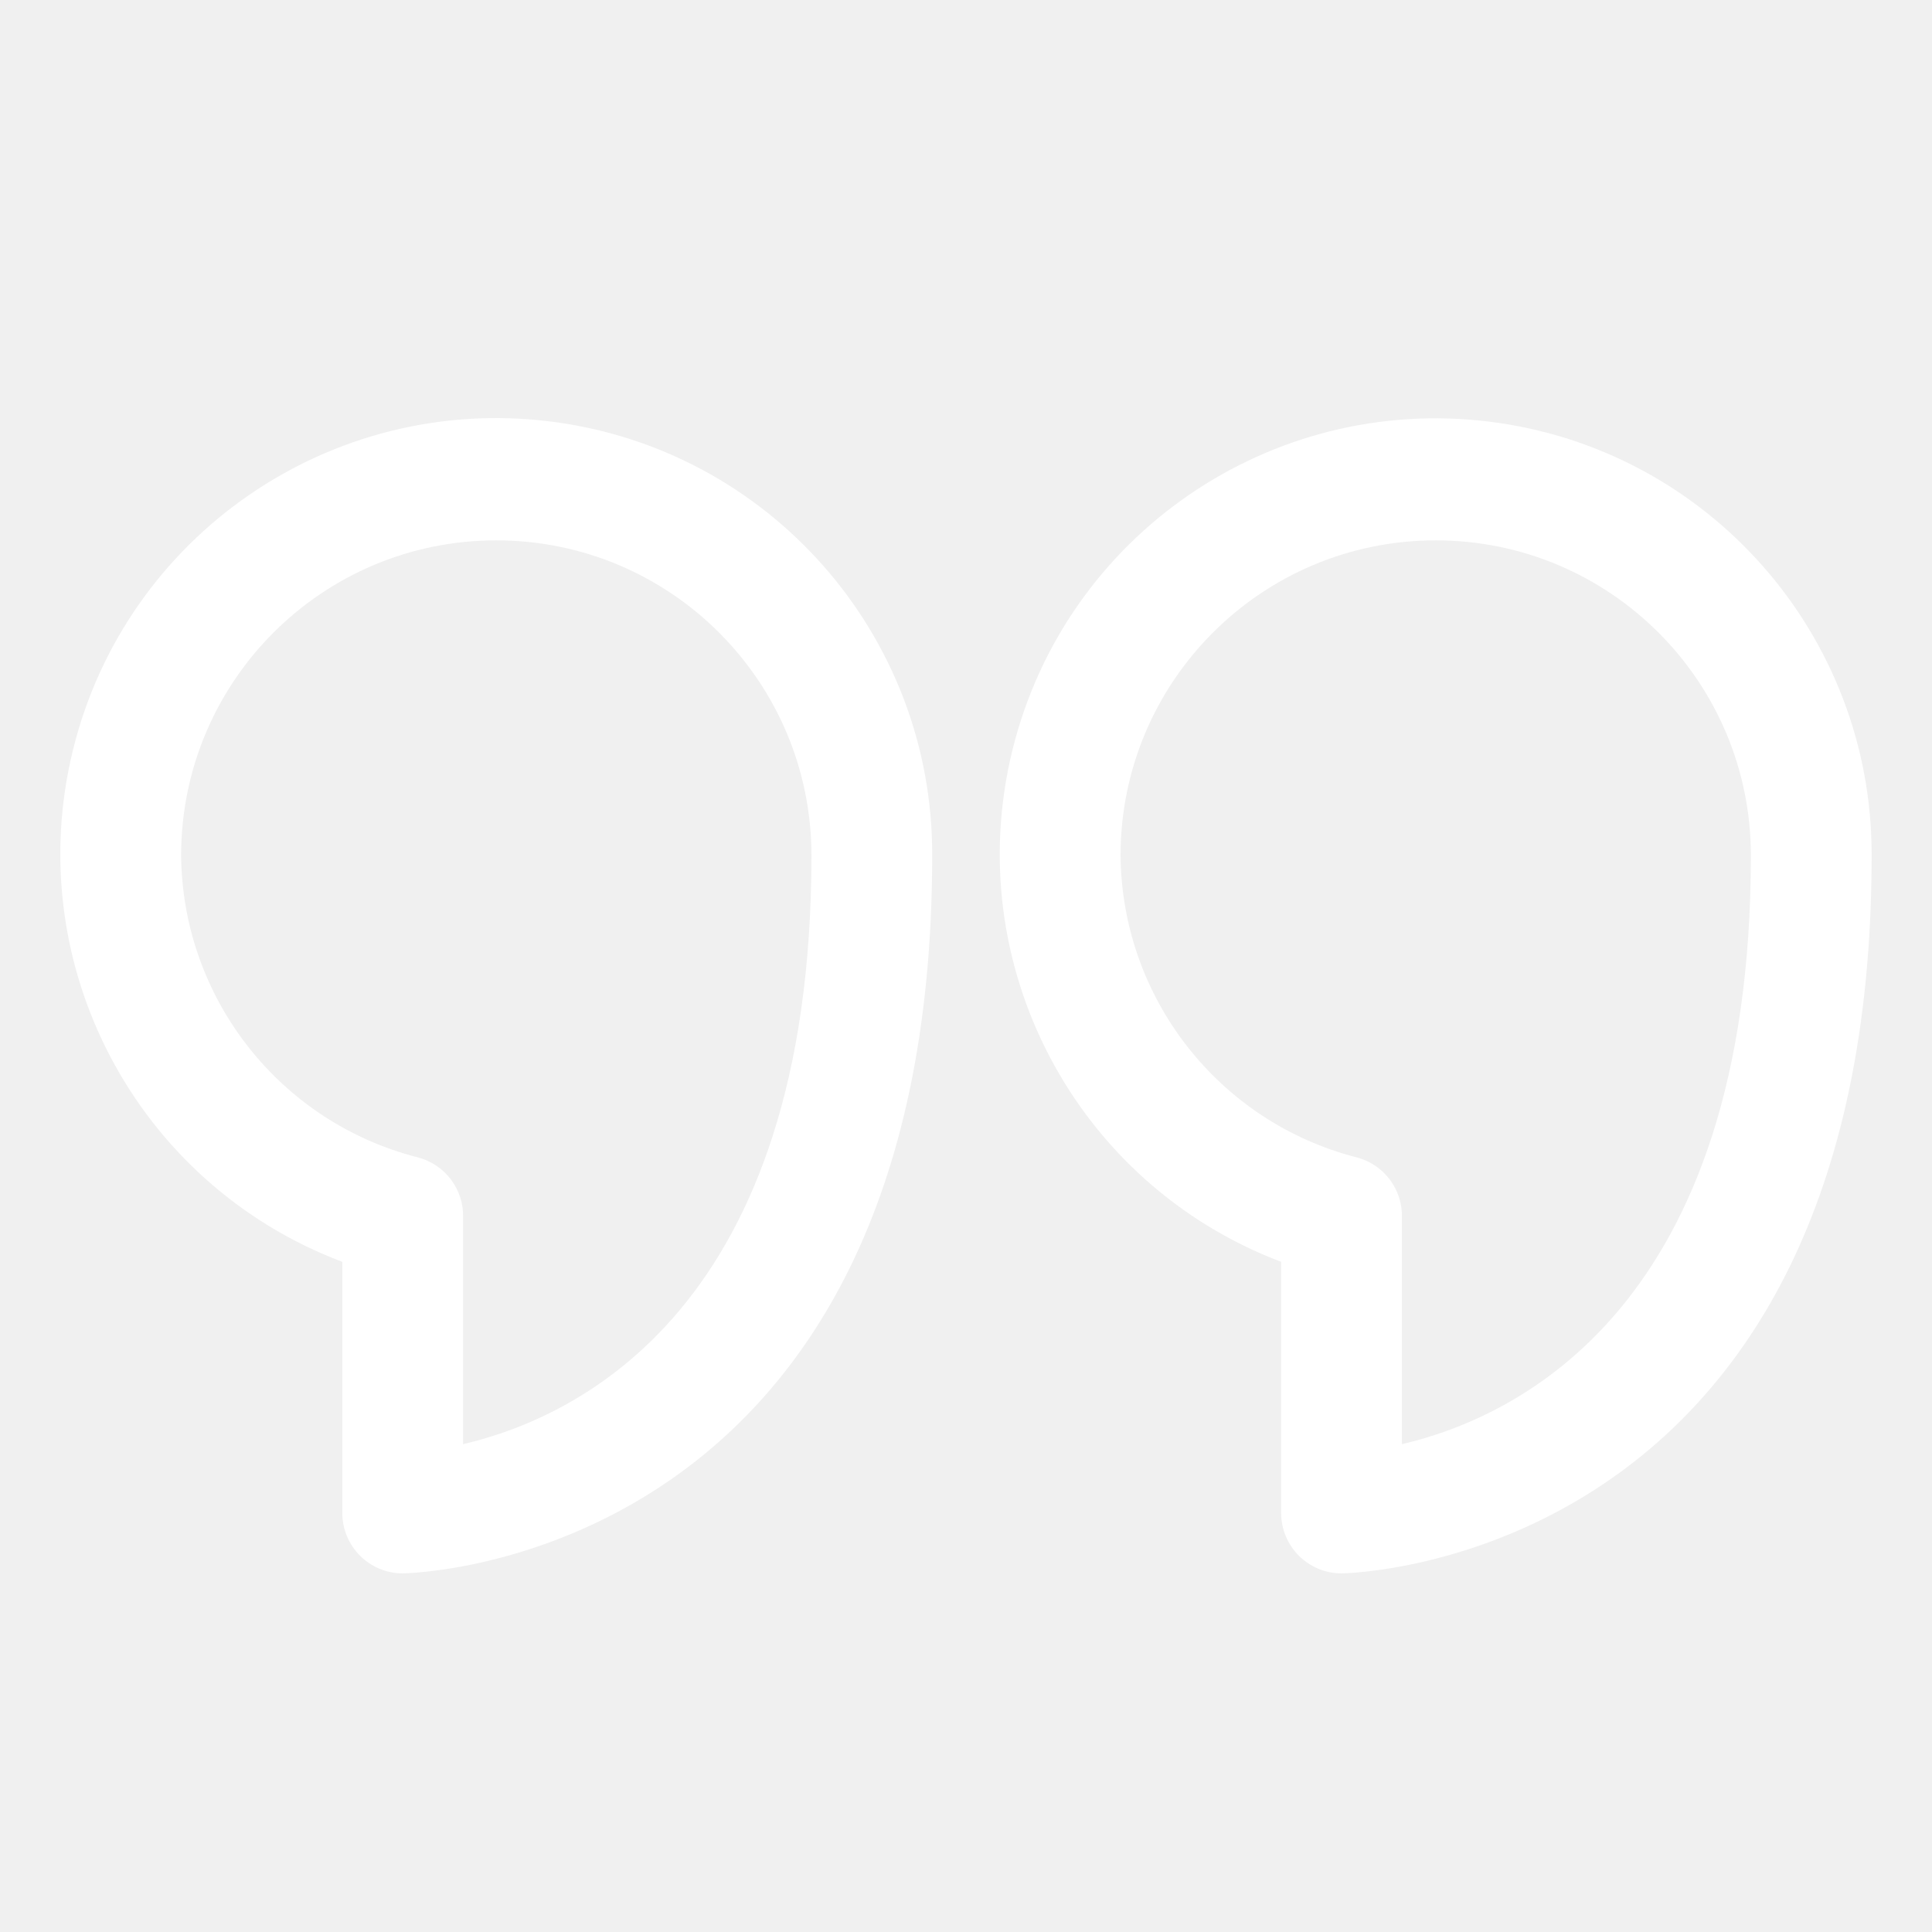
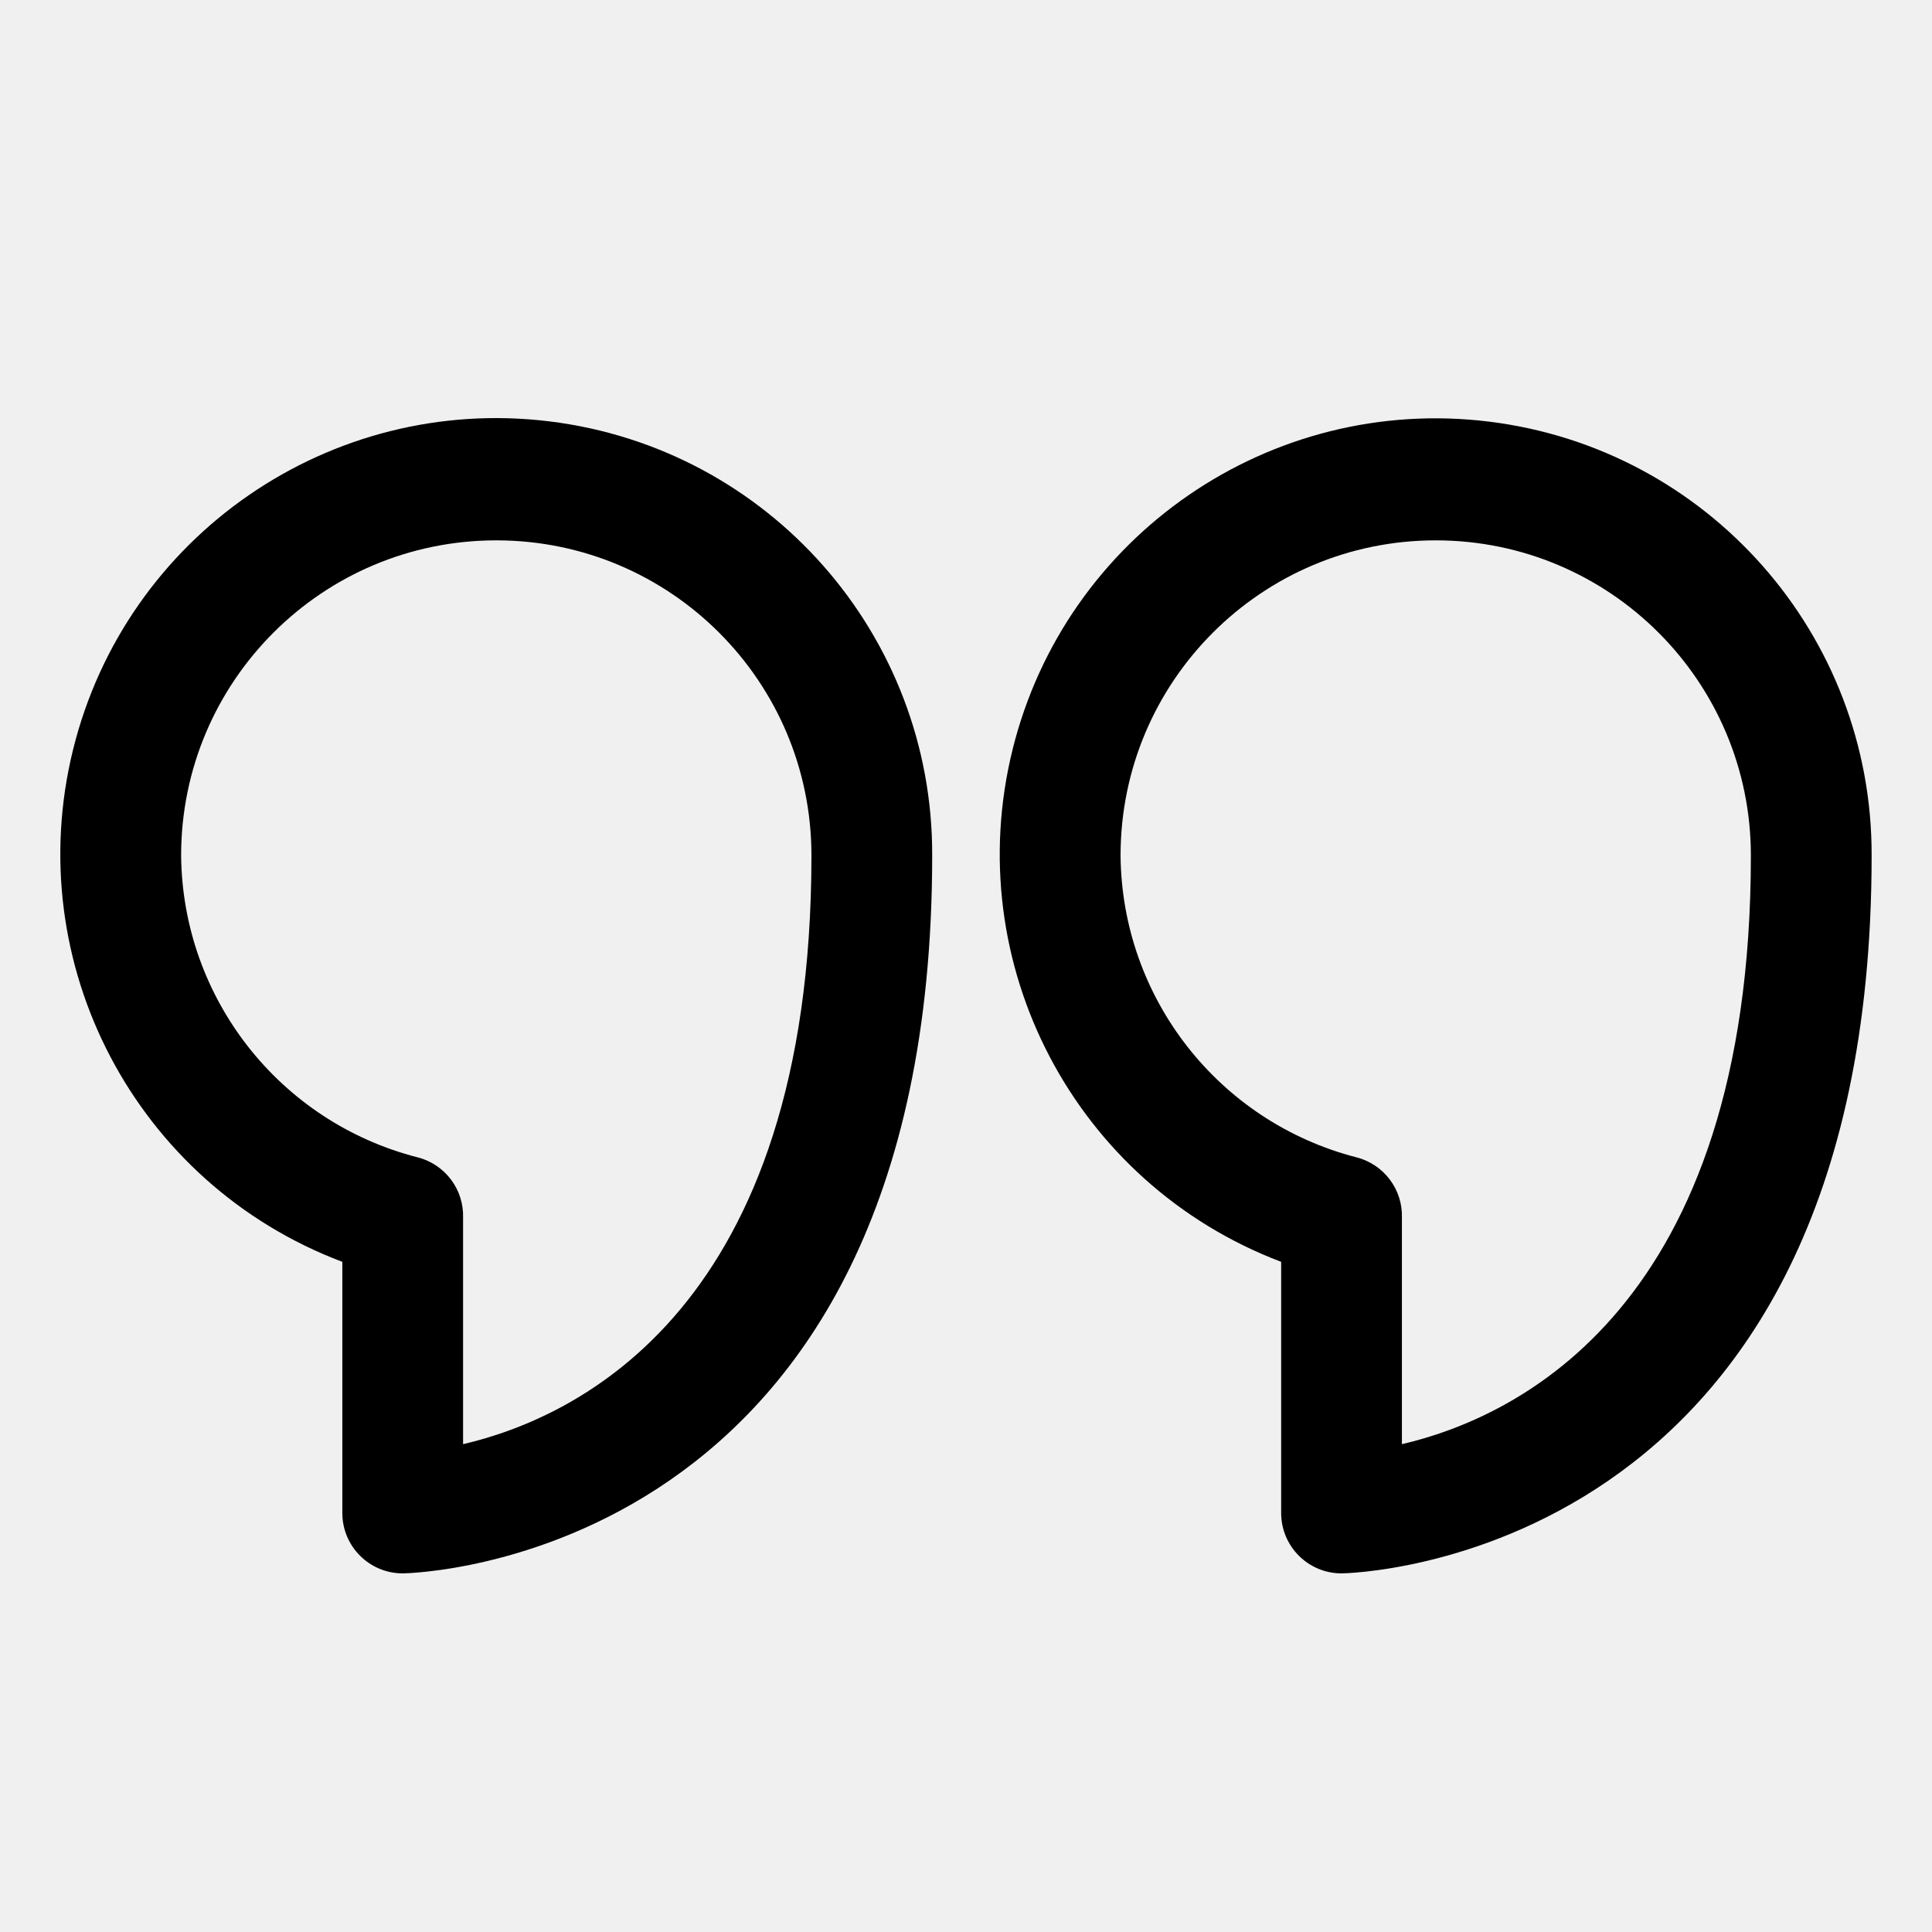
- <svg xmlns="http://www.w3.org/2000/svg" width="24" height="24" viewBox="0 0 32 32" fill="#fff">
+ <svg xmlns="http://www.w3.org/2000/svg" width="24" height="24" viewBox="0 0 32 32">
  <path d="M6.67 26.06c.09 0 8.77-.14 8.77-11.89a7.22 7.22 0 1 0-9.77 6.73v4.16a1 1 0 0 0 1 1ZM3 14.17a5.22 5.22 0 1 1 10.44 0c0 7.5-3.88 9.31-5.77 9.75v-3.75a1 1 0 0 0-.75-1 5.21 5.21 0 0 1-3.92-5Z" />
  <path d="M22.22 26.06c.09 0 8.78-.14 8.78-11.89a7.22 7.22 0 1 0-9.78 6.73v4.16a1 1 0 0 0 1 1Zm-3.66-11.89a5.22 5.22 0 1 1 10.44 0c0 7.5-3.89 9.31-5.78 9.75v-3.75a1 1 0 0 0-.75-1 5.21 5.21 0 0 1-3.91-5Z" />
</svg>
